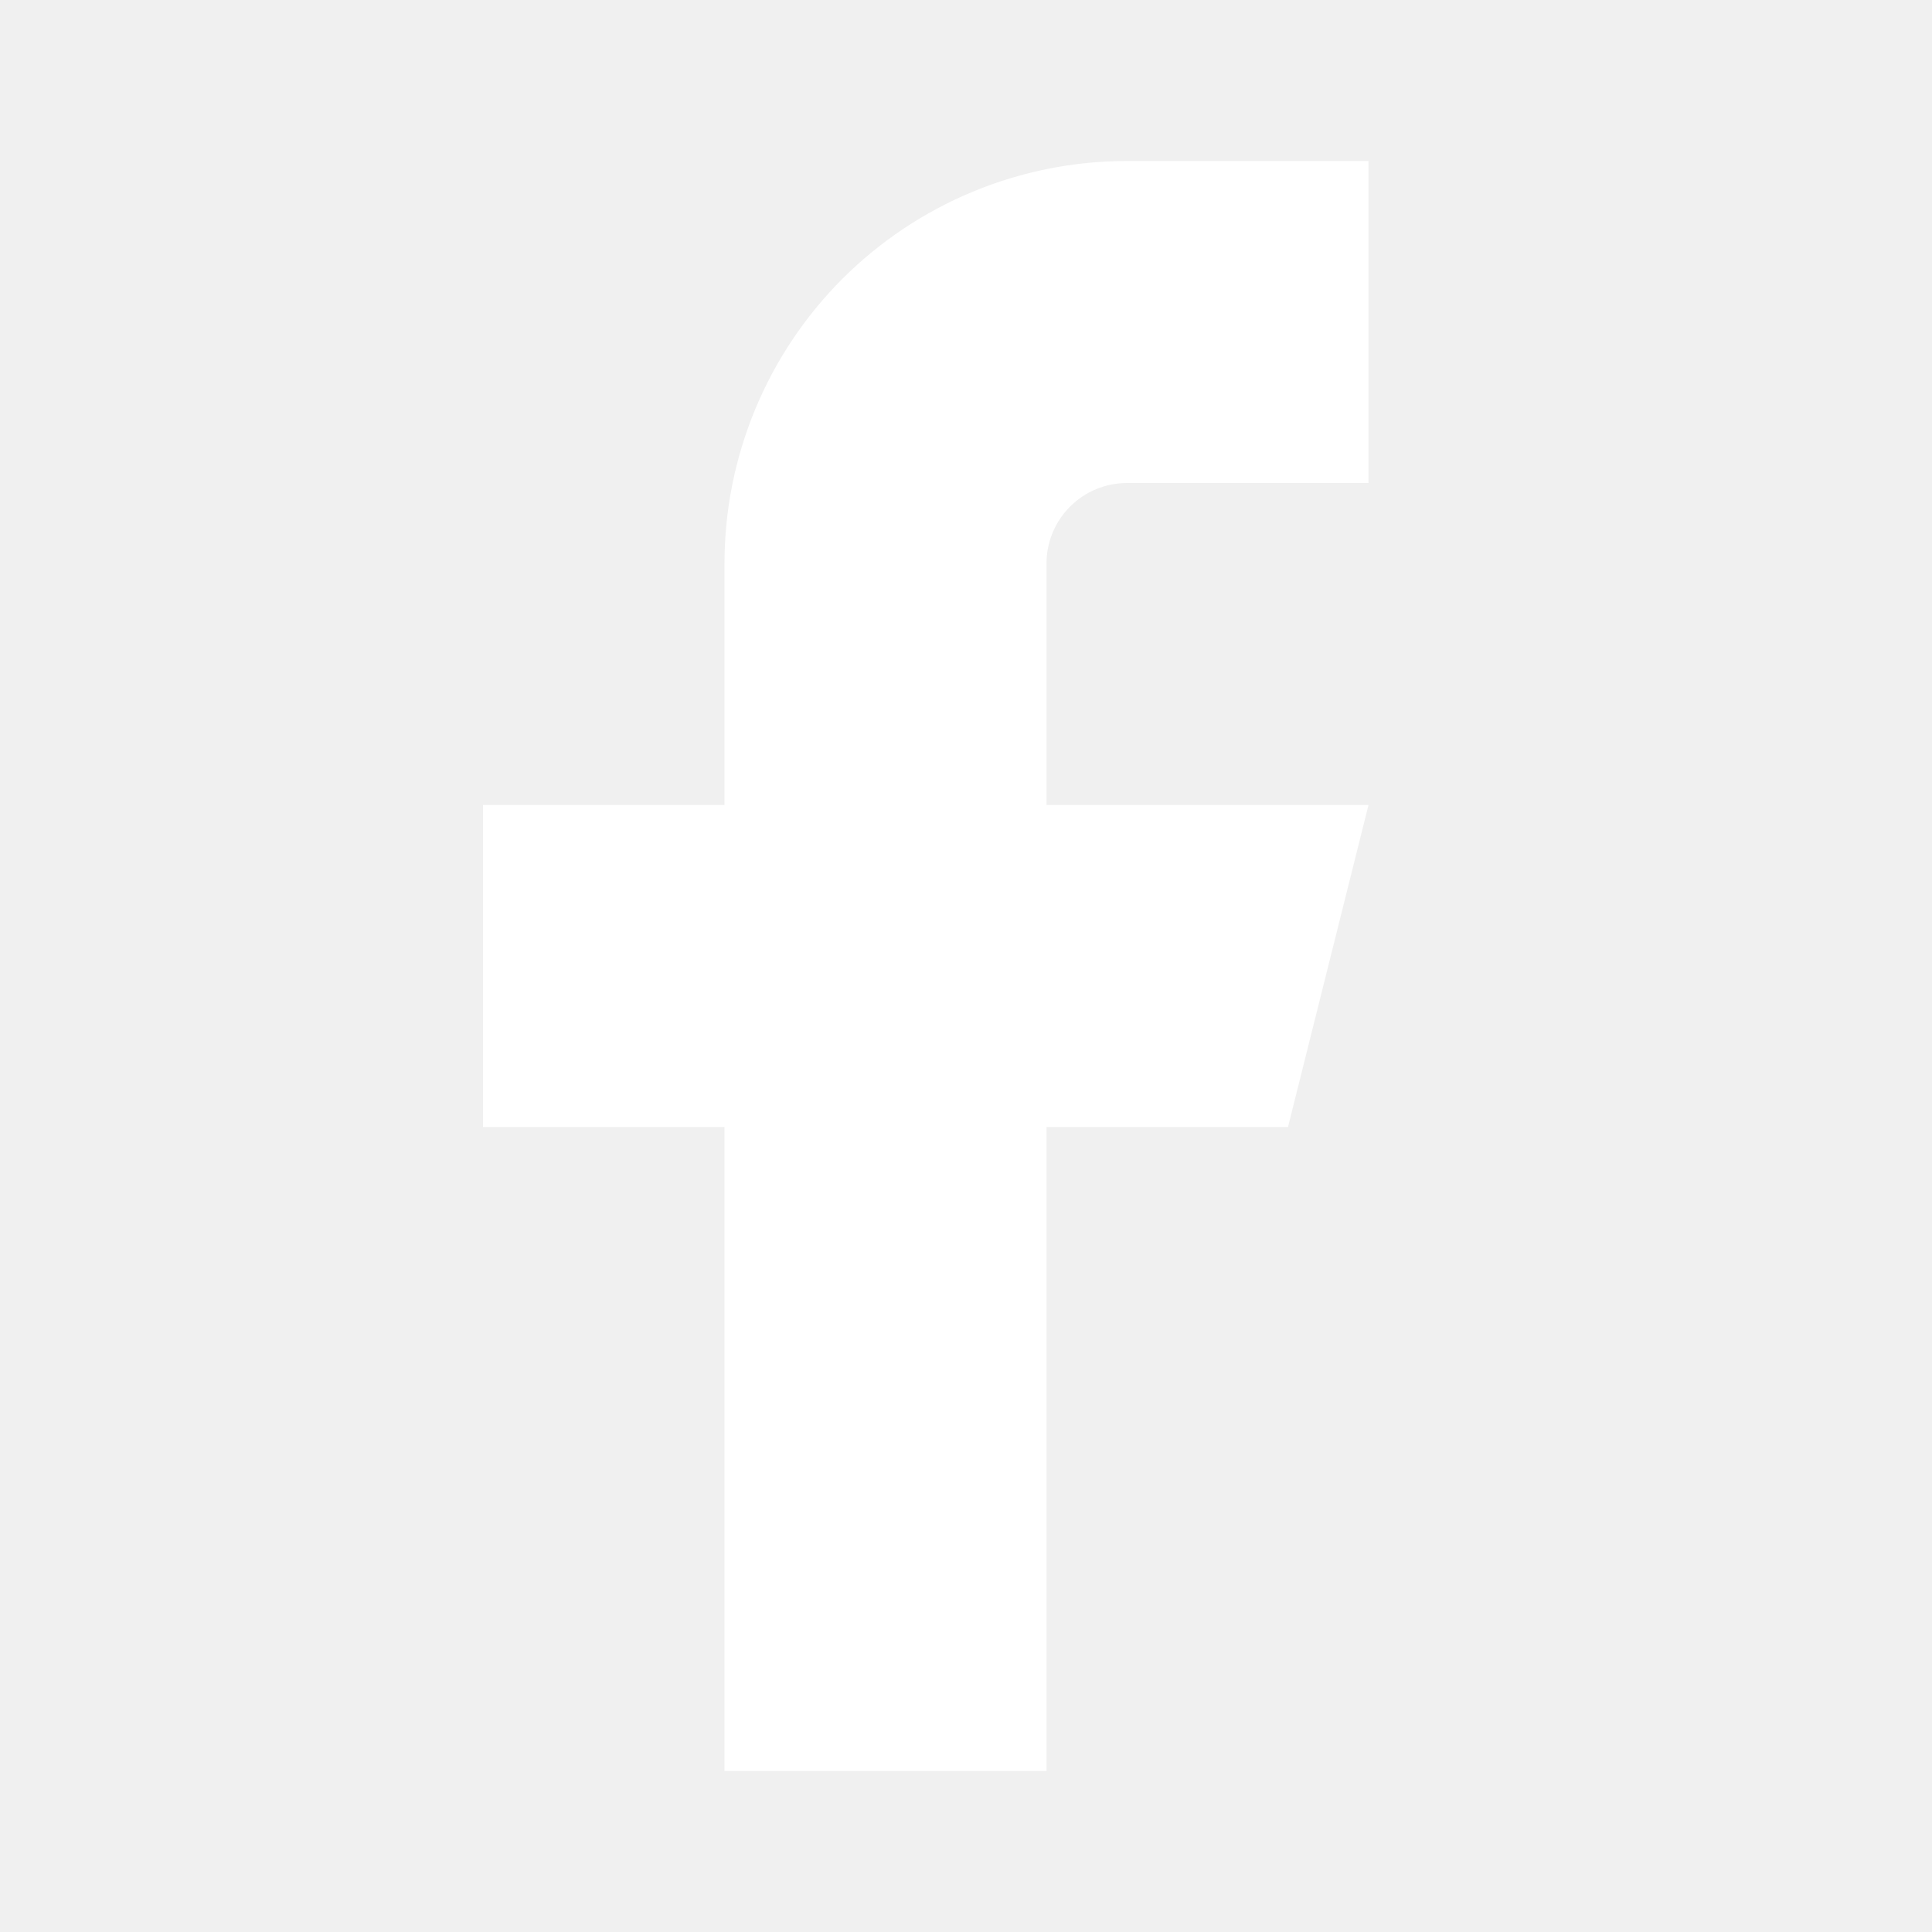
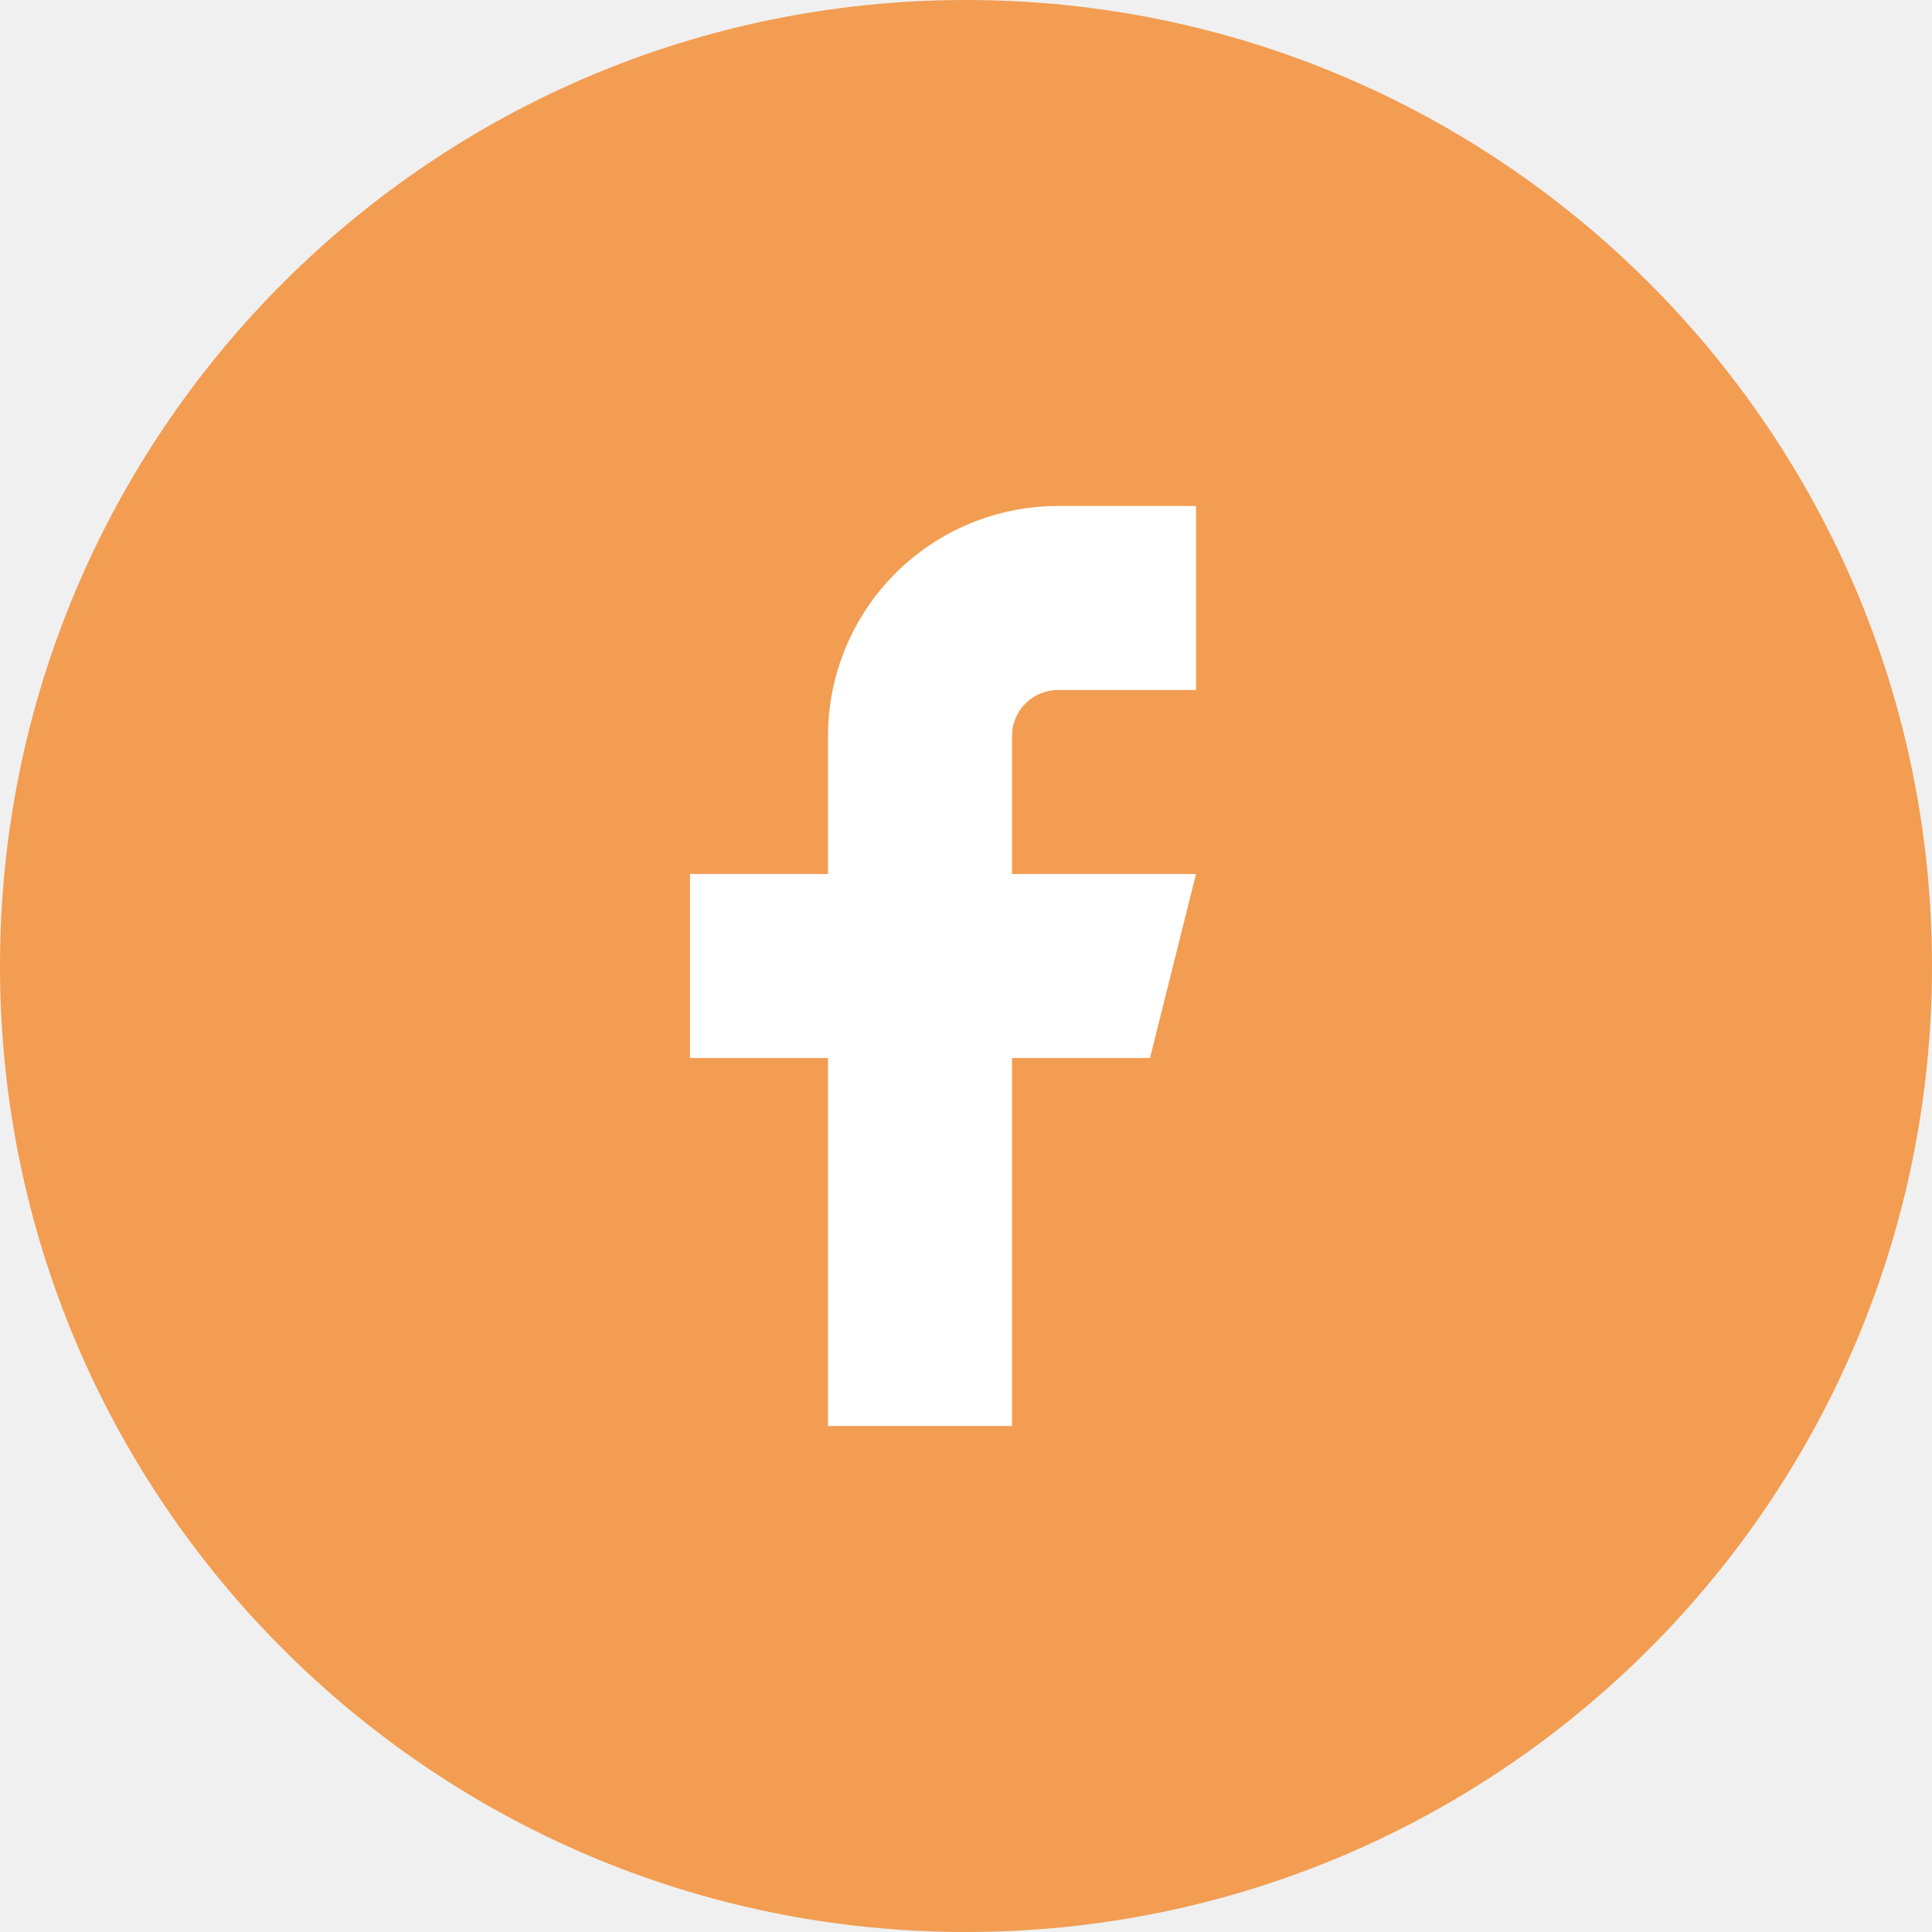
- <svg xmlns="http://www.w3.org/2000/svg" width="24" height="24" viewBox="0 0 24 24" fill="none">
-   <path d="M17 2H14C12.674 2 11.402 2.527 10.464 3.464C9.527 4.402 9 5.674 9 7V10H6V14H9V22H13V14H16L17 10H13V7C13 6.735 13.105 6.48 13.293 6.293C13.48 6.105 13.735 6 14 6H17V2Z" fill="white" />
+ <svg xmlns="http://www.w3.org/2000/svg" width="42" height="42" viewBox="0 0 42 42" fill="none">
+   <circle cx="21" cy="21" r="21" fill="#F29D52" />
+   <path d="M26 11H23C21.674 11 20.402 11.527 19.465 12.464C18.527 13.402 18 14.674 18 16V19H15V23H18V31H22V23H25L26 19H22V16C22 15.735 22.105 15.48 22.293 15.293C22.48 15.105 22.735 15 23 15H26V11Z" fill="white" />
</svg>
